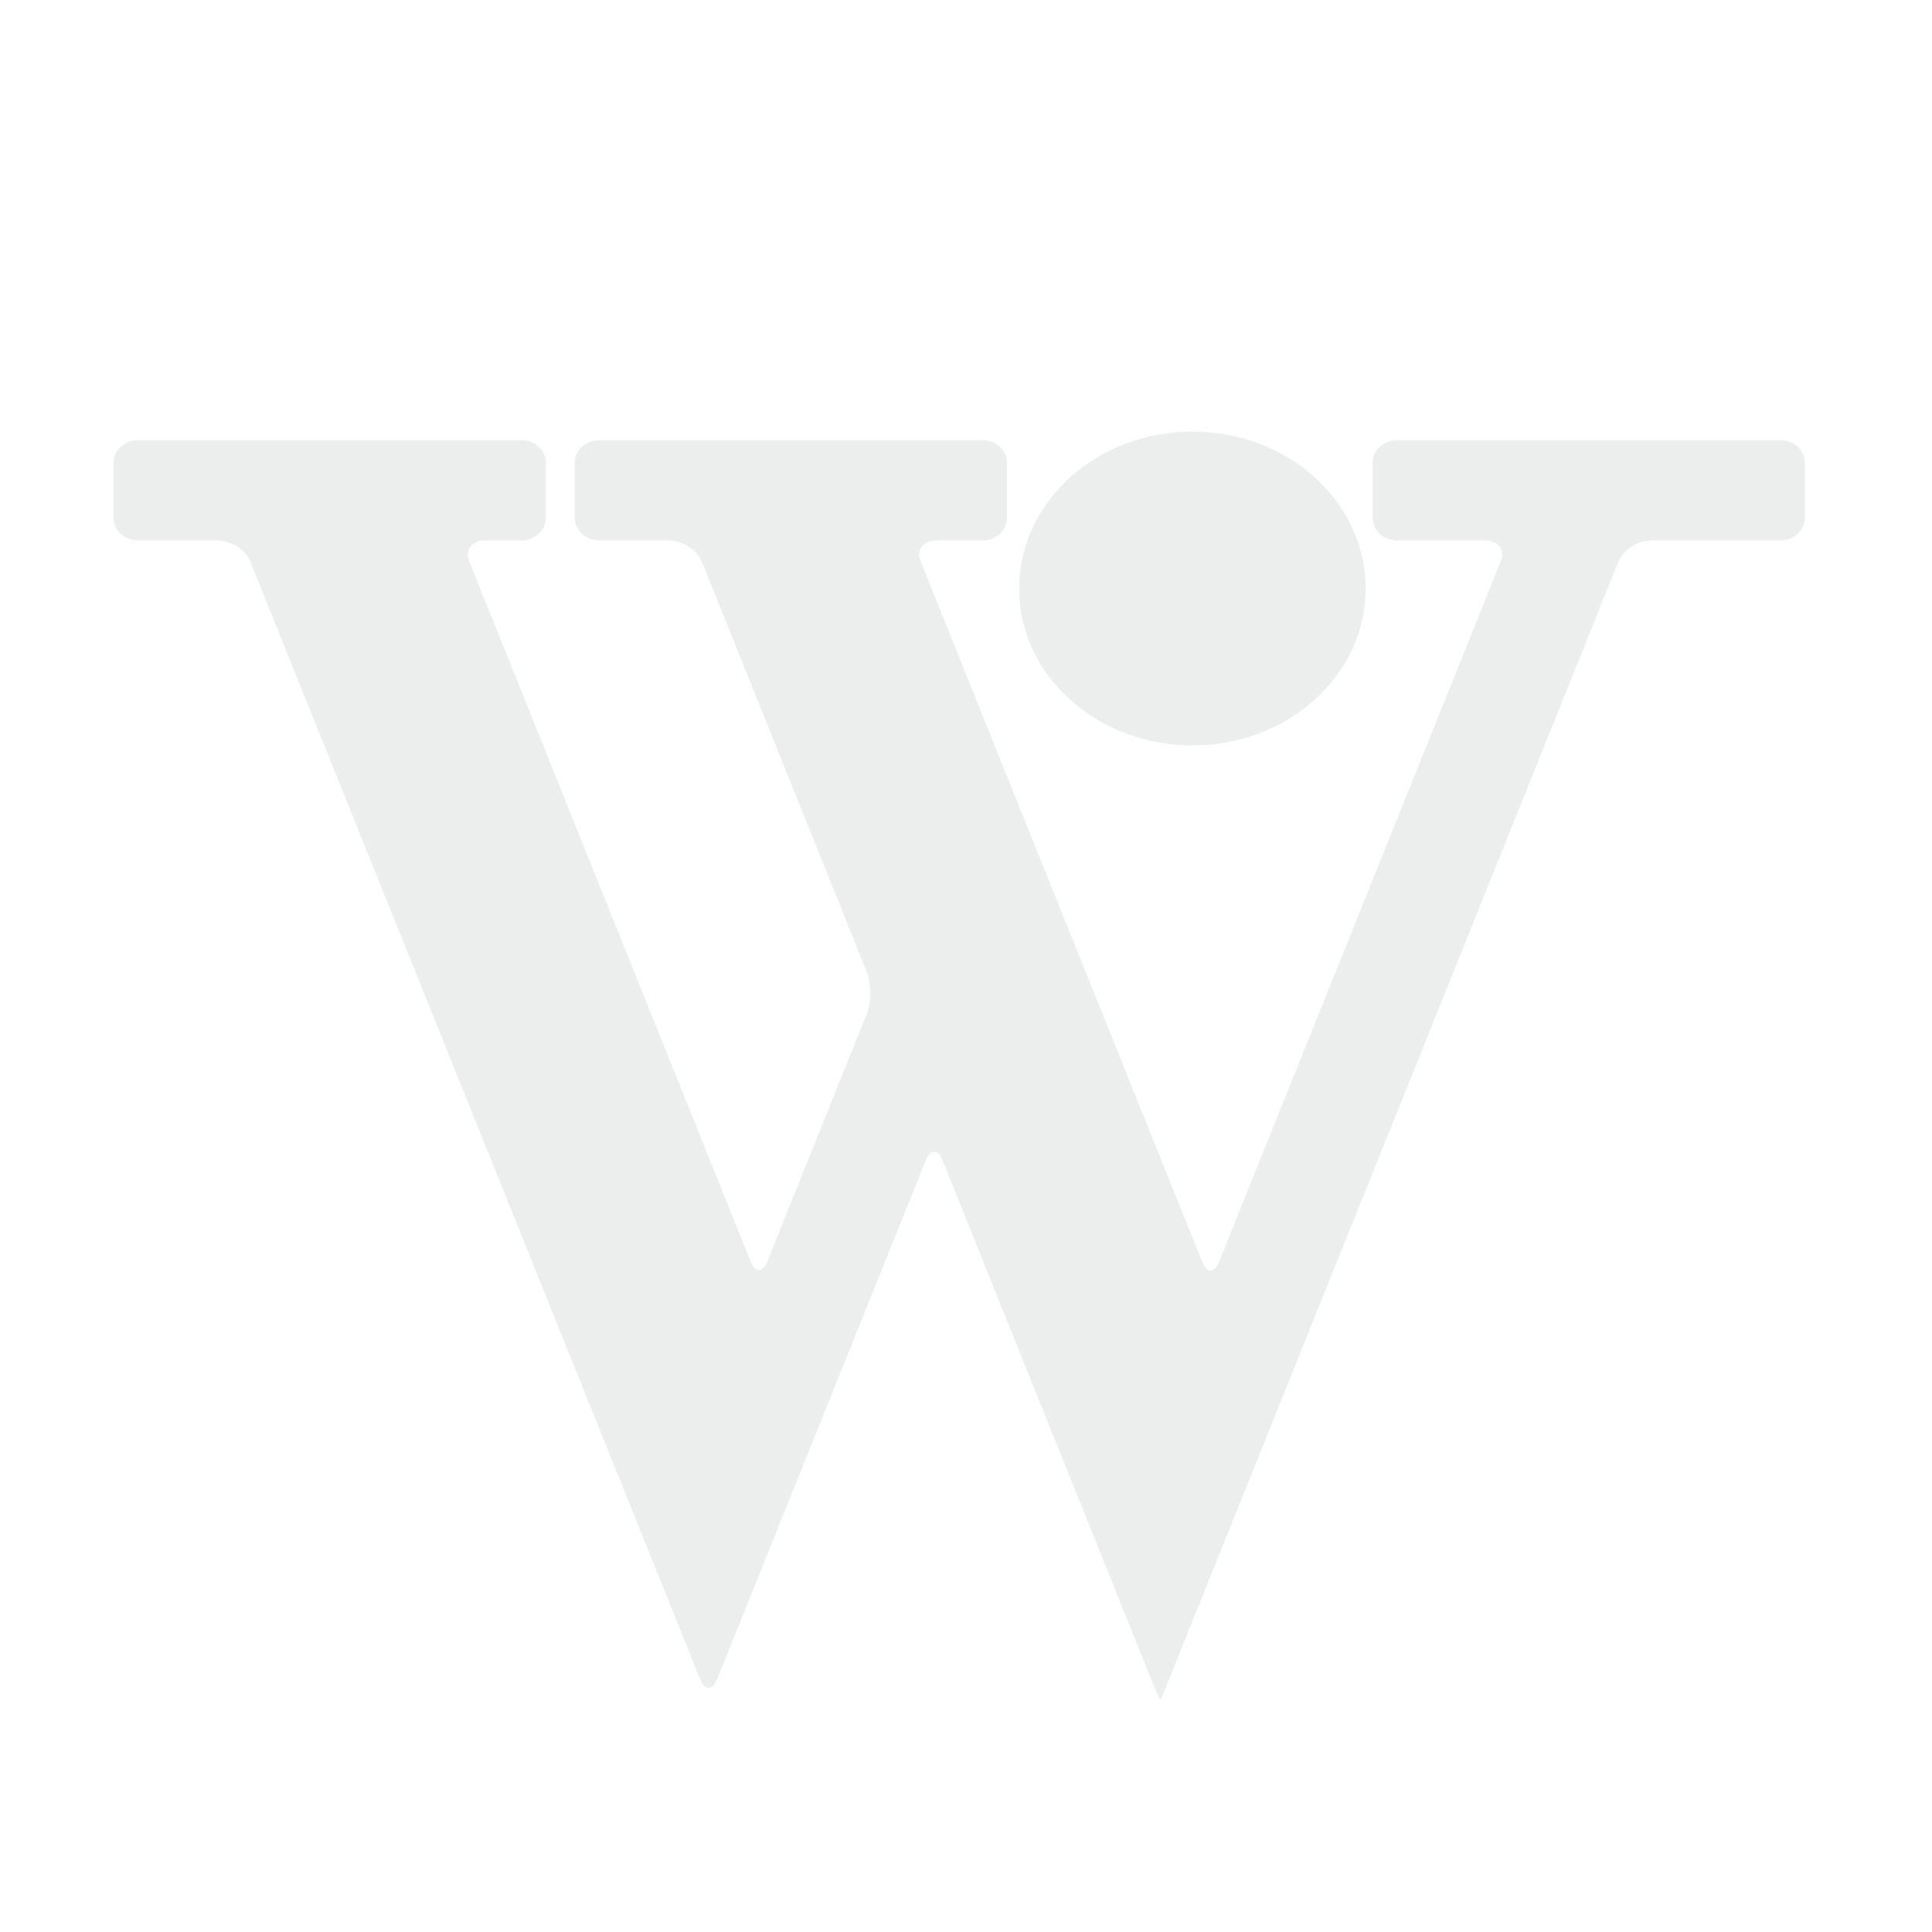
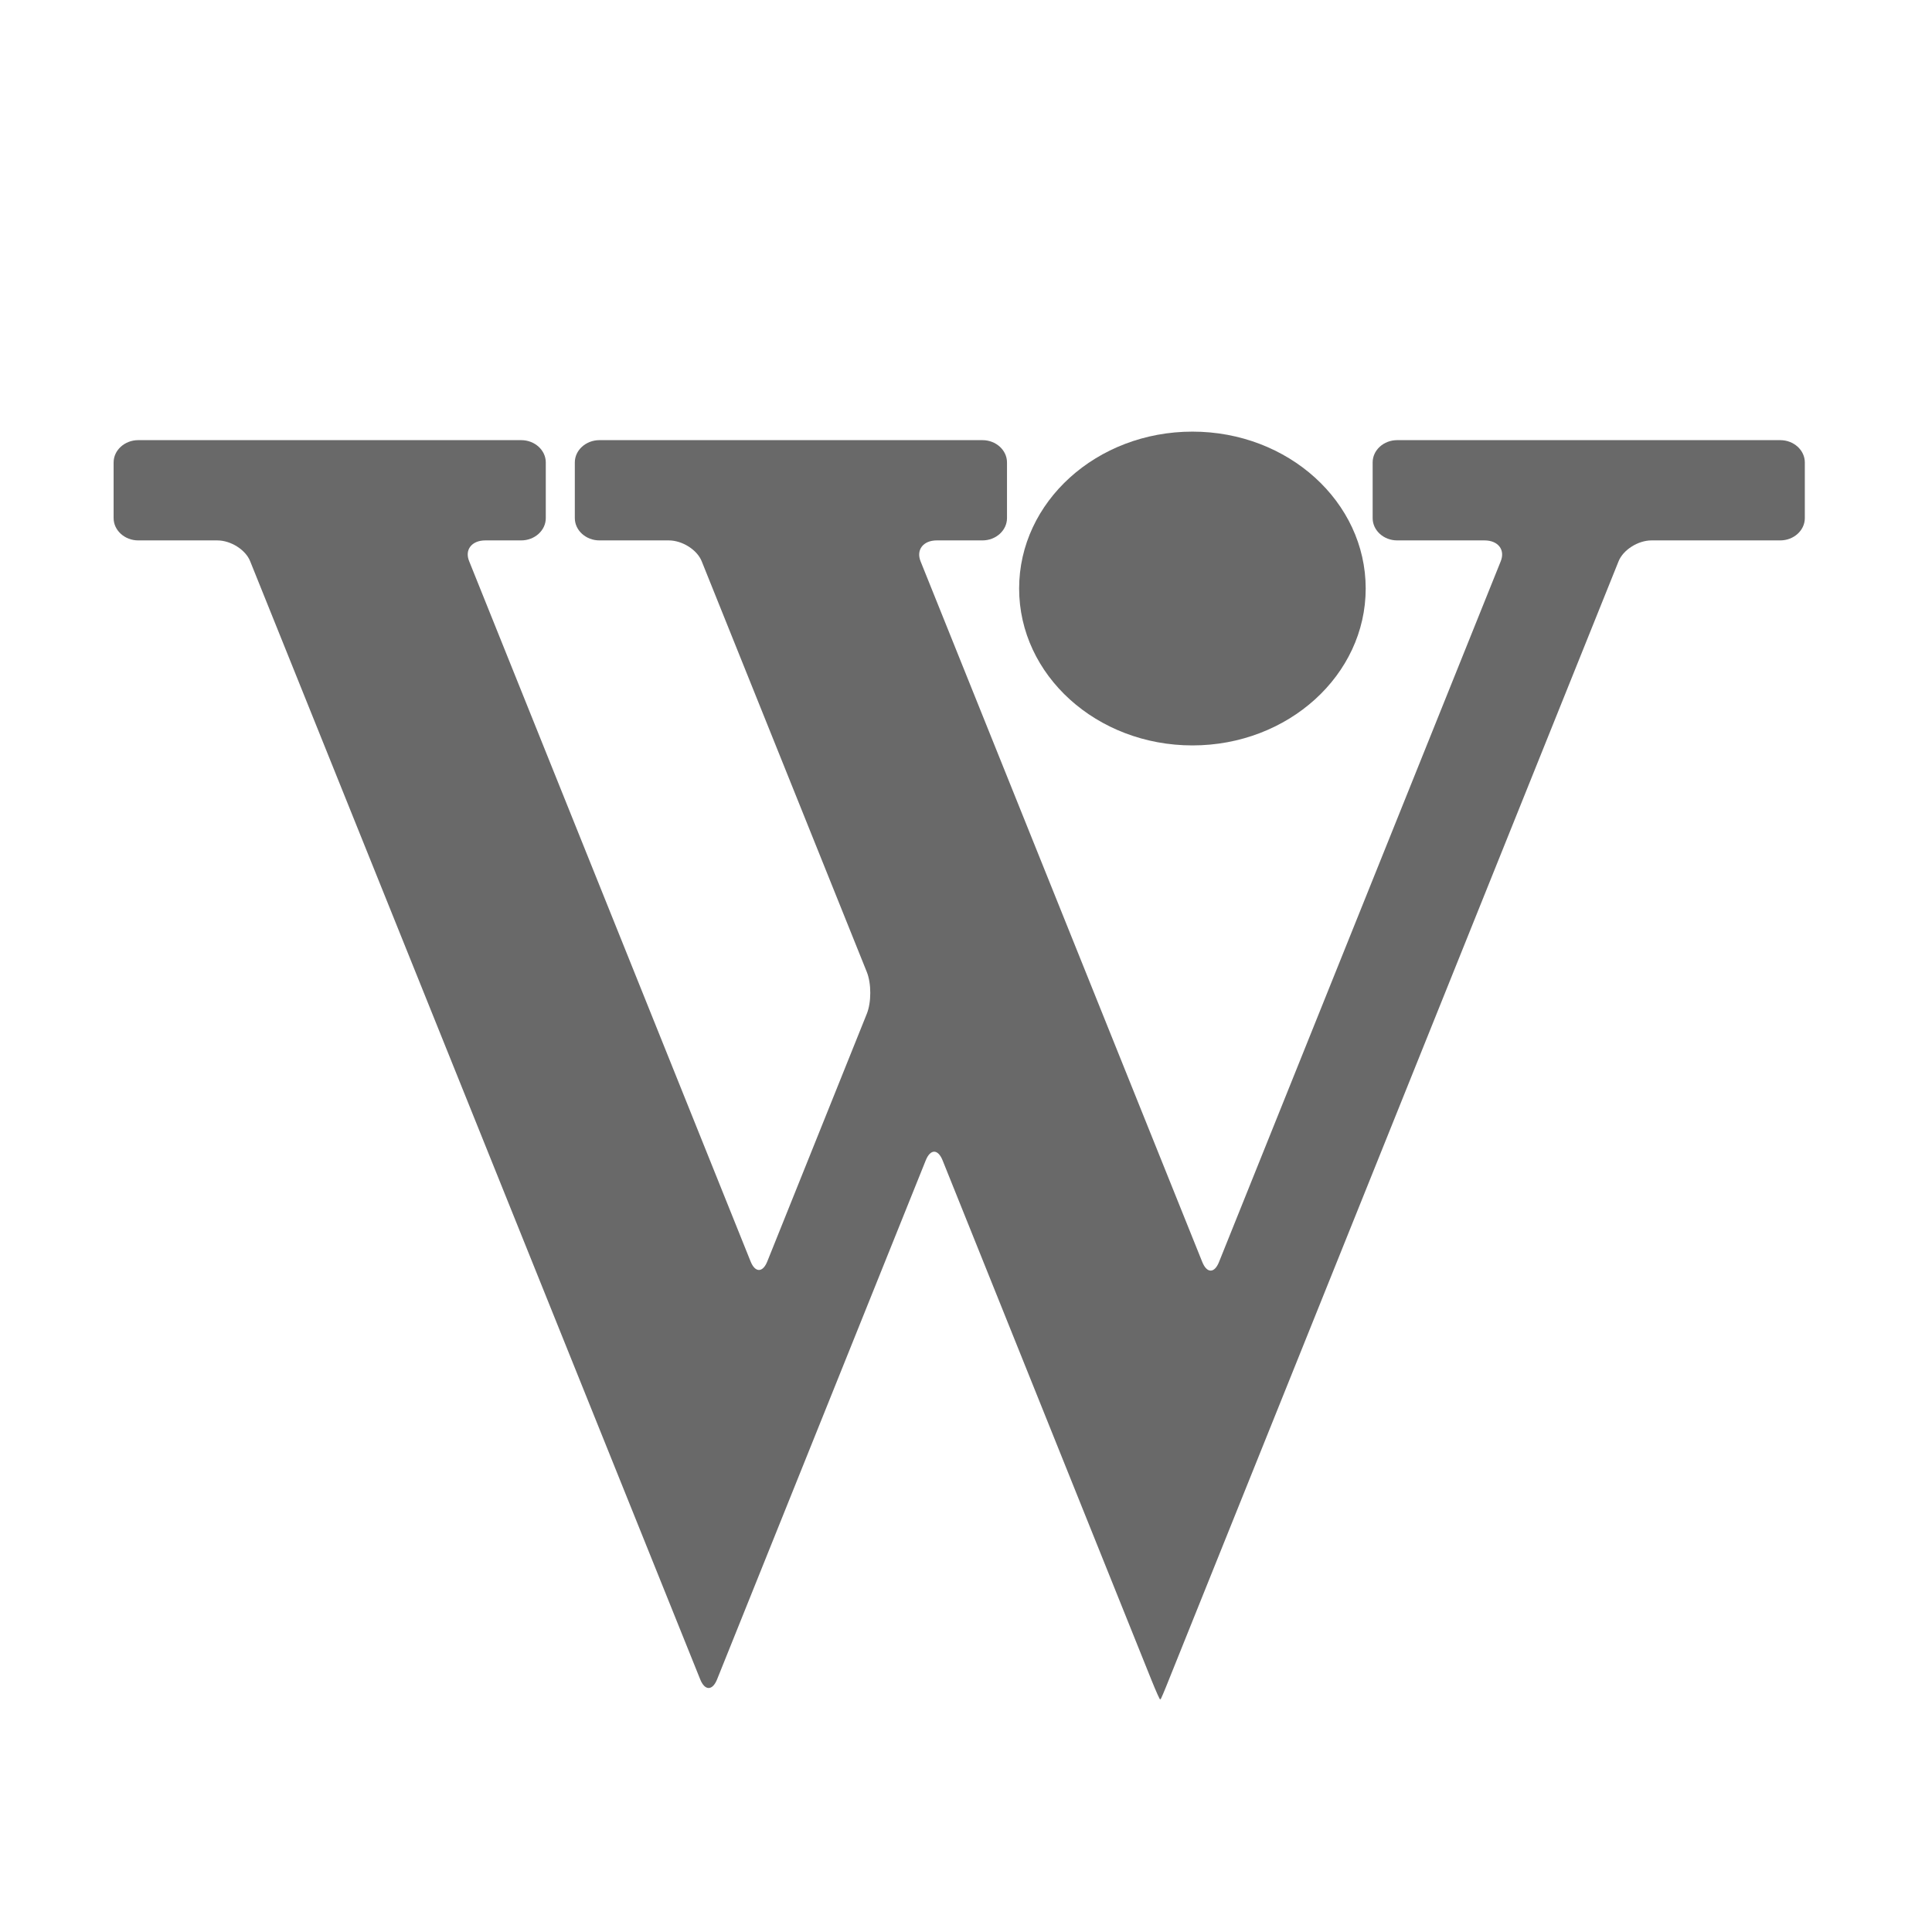
<svg xmlns="http://www.w3.org/2000/svg" version="1.1" id="wiki_navbar" x="0px" y="0px" width="28.347px" height="28.347px" viewBox="0 0 28.347 28.347" enable-background="new 0 0 28.347 28.347" xml:space="preserve">
  <g>
-     <path fill="#ECEDED" d="M20.038,8.635c0,1.271-1.138,2.302-2.542,2.302c-1.405,0-2.543-1.03-2.543-2.302   c0-1.272,1.138-2.302,2.543-2.302C18.9,6.333,20.038,7.363,20.038,8.635z" />
-     <path fill="#ECEDED" d="M26.481,6.785c0-0.18-0.162-0.327-0.361-0.327H20.5c-0.199,0-0.36,0.147-0.36,0.327v0.817   c0,0.18,0.161,0.327,0.36,0.327h1.281c0.2,0,0.307,0.138,0.238,0.307l-4.133,10.28c-0.067,0.169-0.178,0.169-0.246,0l-4.133-10.28   c-0.068-0.168,0.039-0.307,0.237-0.307h0.671c0.198,0,0.36-0.147,0.36-0.327V6.785c0-0.18-0.162-0.327-0.36-0.327H8.795   c-0.198,0-0.361,0.147-0.361,0.327v0.817c0,0.18,0.163,0.327,0.361,0.327h1.017c0.199,0,0.417,0.138,0.484,0.307l2.422,6.025   c0.068,0.169,0.068,0.445,0,0.614l-1.459,3.631c-0.067,0.17-0.18,0.17-0.247,0L6.884,8.235C6.814,8.067,6.921,7.929,7.121,7.929   h0.526c0.199,0,0.361-0.147,0.361-0.327V6.785c0-0.18-0.162-0.327-0.361-0.327H2.028c-0.198,0-0.361,0.147-0.361,0.327v0.817   c0,0.18,0.163,0.327,0.361,0.327h1.16c0.199,0,0.417,0.138,0.483,0.307l6.603,16.405c0.068,0.168,0.179,0.168,0.247,0l3.062-7.616   c0.068-0.169,0.179-0.169,0.247,0l3.065,7.626c0.068,0.168,0.125,0.297,0.129,0.285c0.002-0.012,0.004-0.014,0.005-0.005   c0,0.009,0.057-0.122,0.123-0.29l6.596-16.405c0.067-0.168,0.286-0.307,0.483-0.307h1.889c0.199,0,0.361-0.147,0.361-0.327V6.785z" />
+     <path fill="#696969" d="M20.038,8.635c0,1.271-1.138,2.302-2.542,2.302c-1.405,0-2.543-1.03-2.543-2.302   c0-1.272,1.138-2.302,2.543-2.302C18.9,6.333,20.038,7.363,20.038,8.635z" />
+     <path fill="#696969" d="M26.481,6.785c0-0.18-0.162-0.327-0.361-0.327H20.5c-0.199,0-0.36,0.147-0.36,0.327v0.817   c0,0.18,0.161,0.327,0.36,0.327h1.281c0.2,0,0.307,0.138,0.238,0.307l-4.133,10.28c-0.067,0.169-0.178,0.169-0.246,0l-4.133-10.28   c-0.068-0.168,0.039-0.307,0.237-0.307h0.671c0.198,0,0.36-0.147,0.36-0.327V6.785c0-0.18-0.162-0.327-0.36-0.327H8.795   c-0.198,0-0.361,0.147-0.361,0.327v0.817c0,0.18,0.163,0.327,0.361,0.327h1.017c0.199,0,0.417,0.138,0.484,0.307l2.422,6.025   c0.068,0.169,0.068,0.445,0,0.614l-1.459,3.631c-0.067,0.17-0.18,0.17-0.247,0L6.884,8.235C6.814,8.067,6.921,7.929,7.121,7.929   h0.526c0.199,0,0.361-0.147,0.361-0.327V6.785c0-0.18-0.162-0.327-0.361-0.327H2.028c-0.198,0-0.361,0.147-0.361,0.327v0.817   c0,0.18,0.163,0.327,0.361,0.327h1.16c0.199,0,0.417,0.138,0.483,0.307l6.603,16.405c0.068,0.168,0.179,0.168,0.247,0l3.062-7.616   c0.068-0.169,0.179-0.169,0.247,0l3.065,7.626c0.068,0.168,0.125,0.297,0.129,0.285c0.002-0.012,0.004-0.014,0.005-0.005   c0,0.009,0.057-0.122,0.123-0.29l6.596-16.405c0.067-0.168,0.286-0.307,0.483-0.307h1.889c0.199,0,0.361-0.147,0.361-0.327V6.785z" />
  </g>
</svg>
